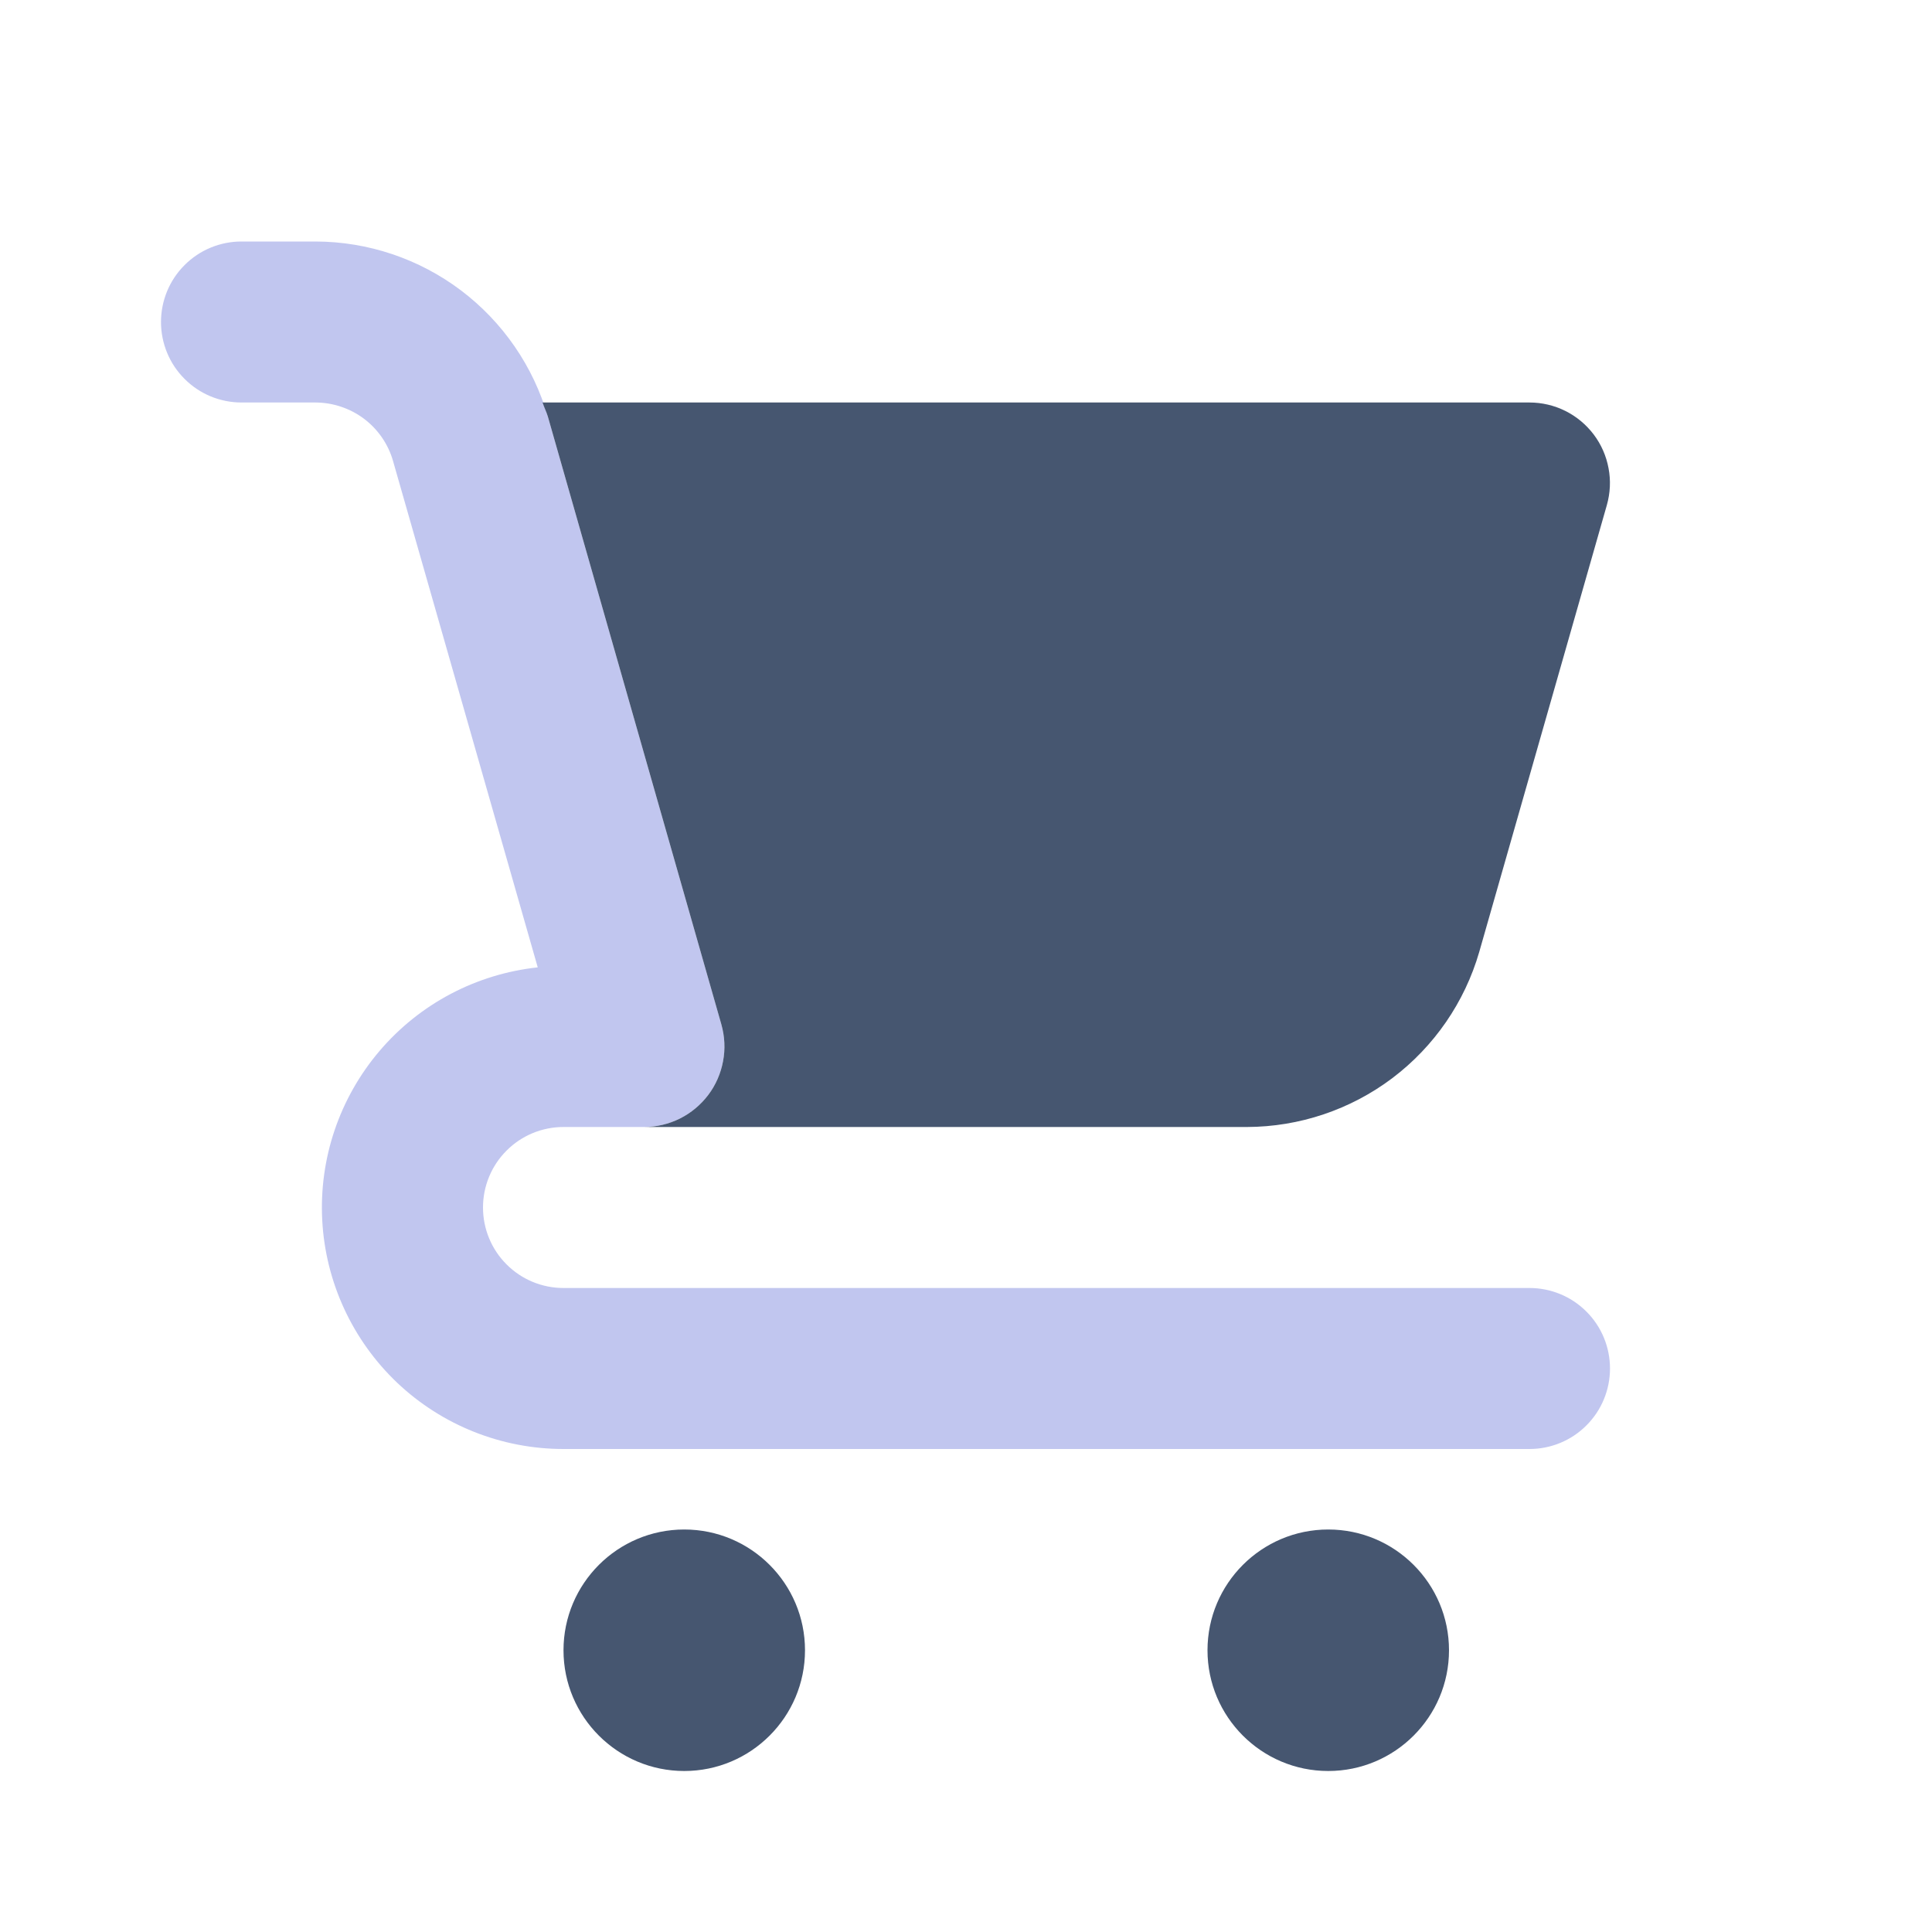
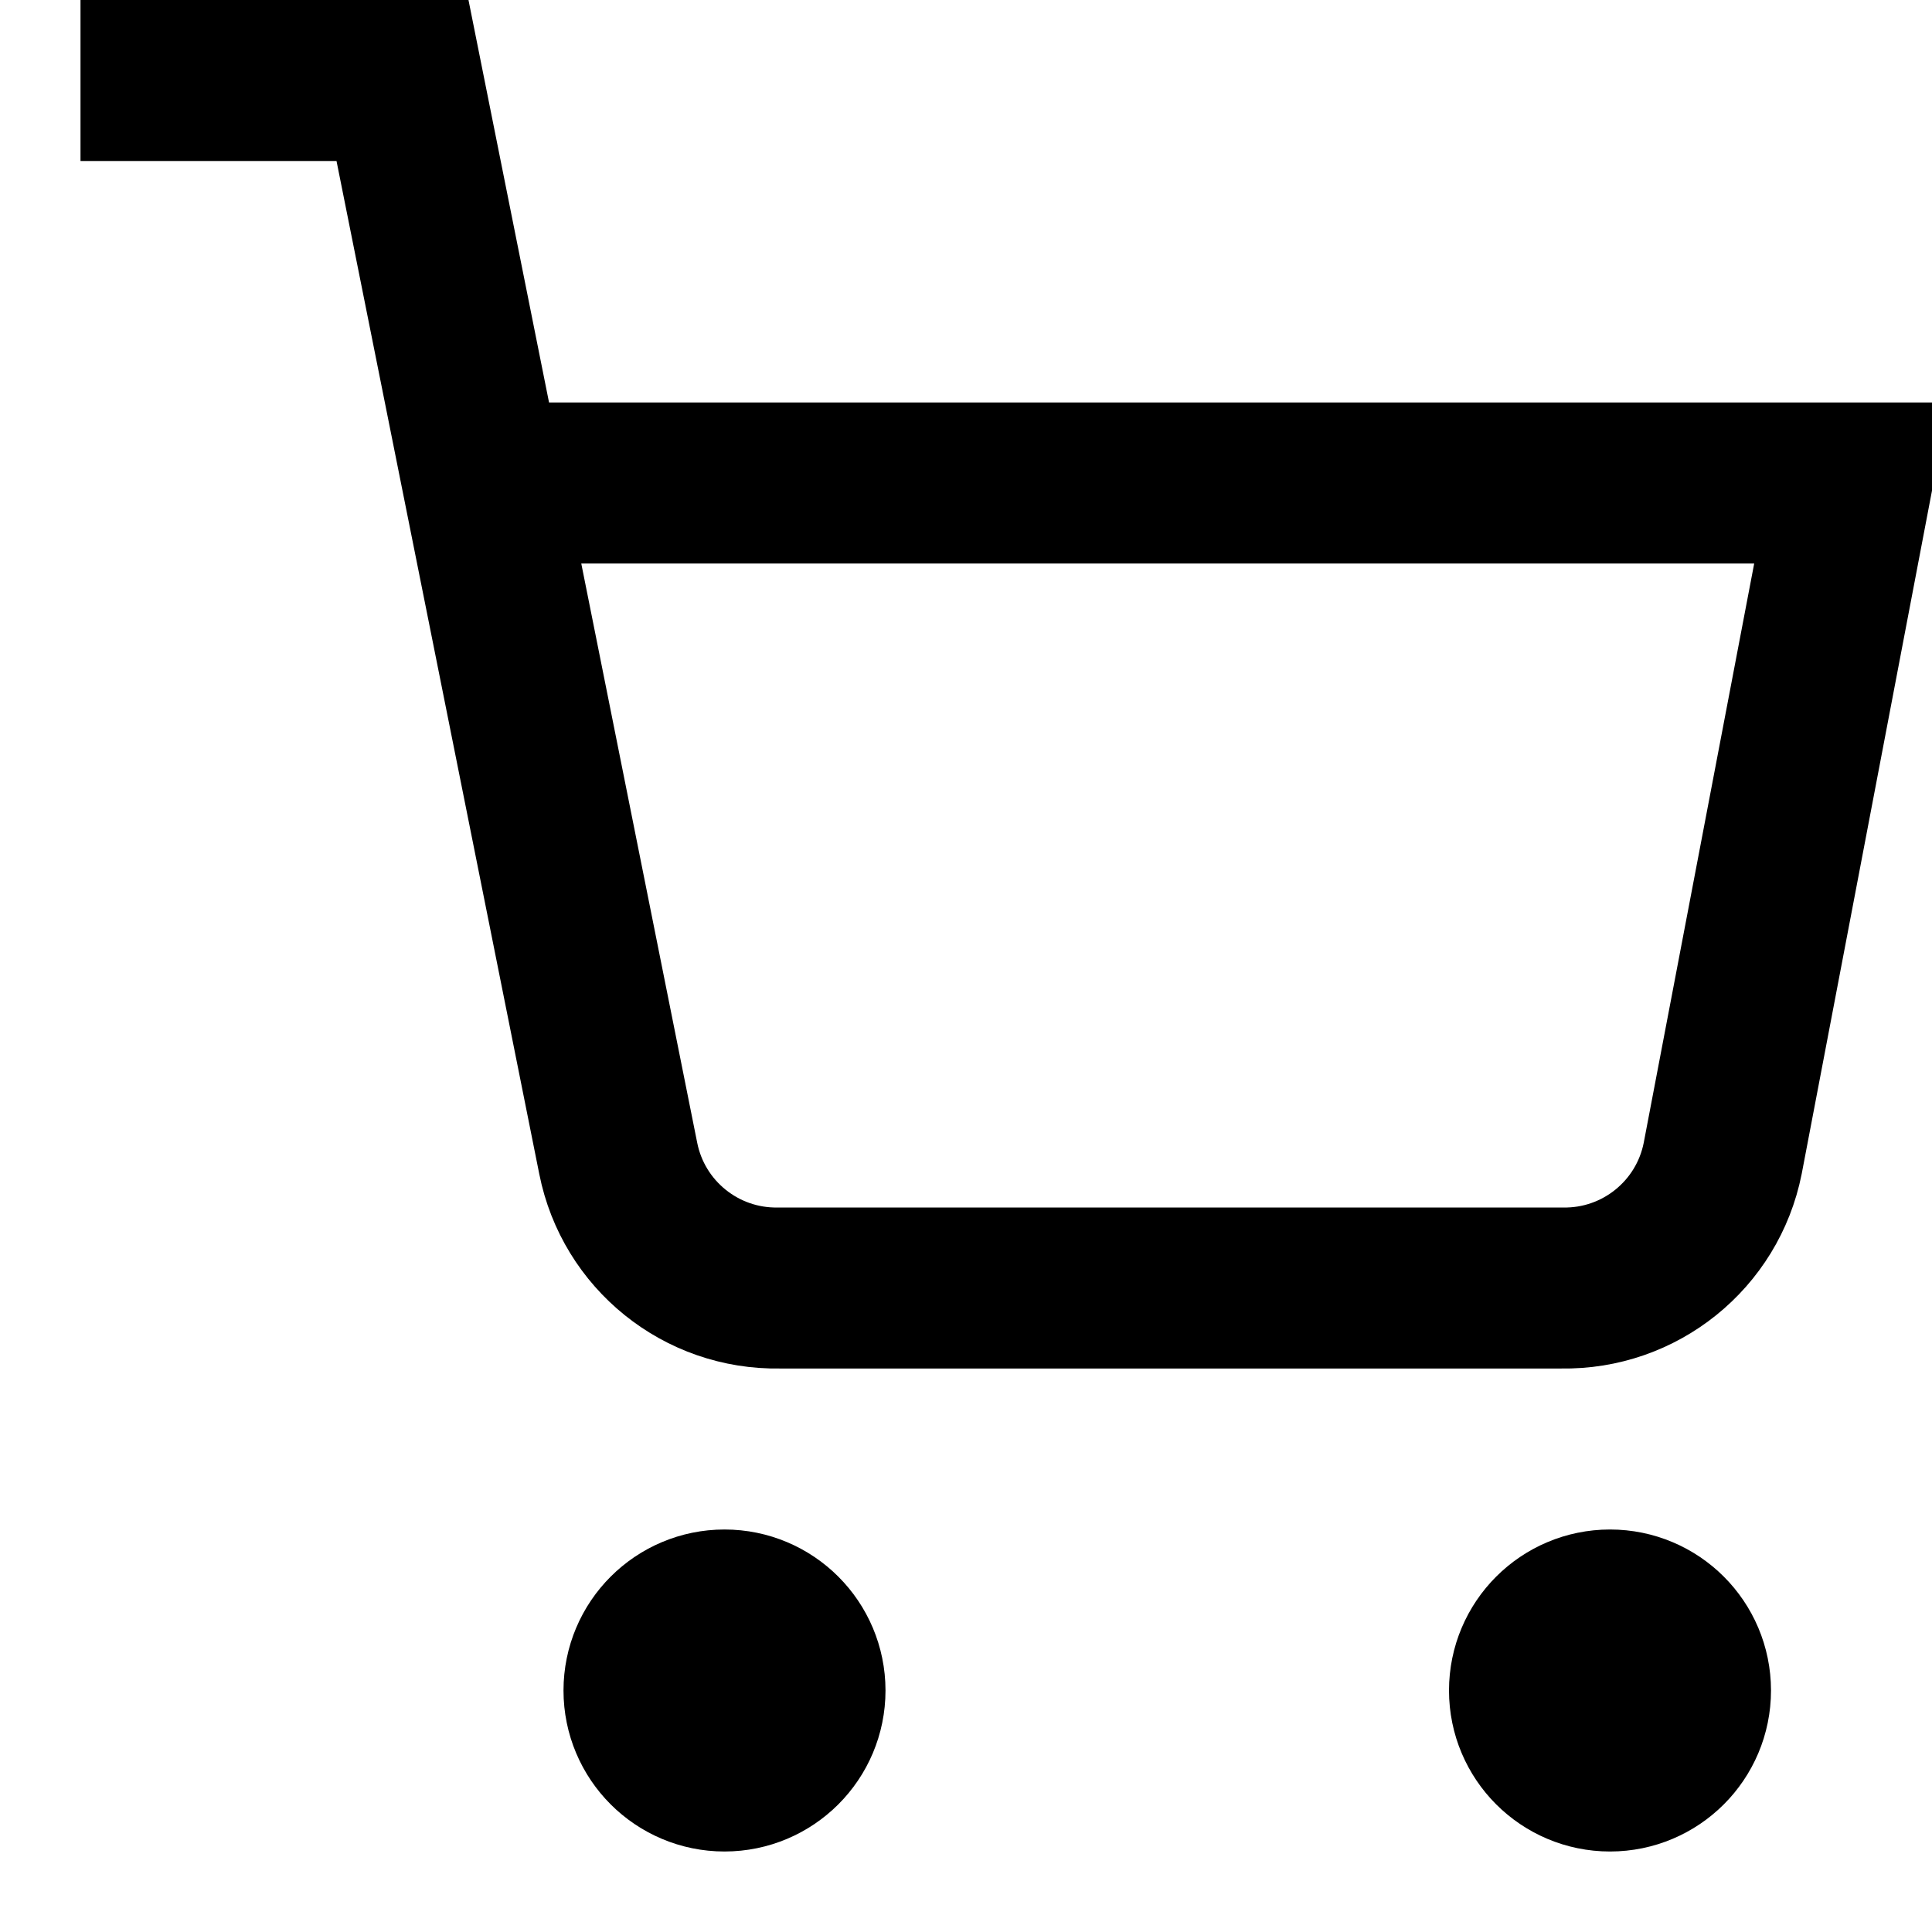
- <svg xmlns="http://www.w3.org/2000/svg" width="24" height="24" viewBox="0 0 24 24" fill="none">
-   <path d="M8.5 22C9.328 22 10 21.328 10 20.5C10 19.672 9.328 19 8.5 19C7.672 19 7 19.672 7 20.5C7 21.328 7.672 22 8.5 22Z" fill="#465670" />
-   <path d="M16.5 22C17.328 22 18 21.328 18 20.5C18 19.672 17.328 19 16.5 19C15.672 19 15 19.672 15 20.5C15 21.328 15.672 22 16.5 22Z" fill="#465670" />
-   <path d="M19 18H7C6.232 18 5.493 17.706 4.935 17.178C4.378 16.649 4.044 15.927 4.003 15.16C3.962 14.393 4.217 13.64 4.715 13.055C5.213 12.47 5.916 12.099 6.68 12.017L4.882 5.725C4.822 5.516 4.695 5.333 4.522 5.202C4.348 5.072 4.137 5.001 3.92 5H3C2.735 5 2.48 4.895 2.293 4.707C2.105 4.52 2 4.265 2 4C2 3.735 2.105 3.48 2.293 3.293C2.48 3.105 2.735 3 3 3H3.921C4.573 3.002 5.206 3.215 5.726 3.607C6.246 4 6.625 4.55 6.806 5.176L8.961 12.726C9.003 12.875 9.011 13.031 8.982 13.183C8.954 13.335 8.891 13.479 8.798 13.602C8.704 13.726 8.584 13.826 8.446 13.895C8.307 13.964 8.155 14 8 14H7C6.735 14 6.48 14.105 6.293 14.293C6.105 14.48 6 14.735 6 15C6 15.265 6.105 15.52 6.293 15.707C6.48 15.895 6.735 16 7 16H19C19.265 16 19.52 16.105 19.707 16.293C19.895 16.48 20 16.735 20 17C20 17.265 19.895 17.52 19.707 17.707C19.52 17.895 19.265 18 19 18Z" fill="#C1C6EF" />
-   <path d="M6.806 5.176L8.961 12.726C9.003 12.875 9.011 13.031 8.982 13.183C8.954 13.335 8.891 13.479 8.798 13.602C8.704 13.726 8.584 13.826 8.446 13.895C8.307 13.964 8.155 14 8 14H15.491C16.142 13.998 16.776 13.785 17.296 13.393C17.816 13 18.195 12.45 18.376 11.824L19.961 6.274C20.003 6.125 20.011 5.969 19.982 5.817C19.954 5.665 19.891 5.521 19.798 5.398C19.704 5.274 19.584 5.174 19.446 5.105C19.307 5.036 19.155 5 19 5H6.74C6.76 5.06 6.788 5.115 6.806 5.176Z" fill="#465670" />
+ <svg xmlns="http://www.w3.org/2000/svg" width="24" height="24" viewBox="0 0 24 24" fill="none" stroke="currentColor" stroke-width="2">
+   <circle cx="9" cy="21" r="1" />
+   <circle cx="20" cy="21" r="1" />
+   <path d="M1 1h4l2.68 13.39a2 2 0 0 0 2 1.61h9.72a2 2 0 0 0 2-1.61L23 6H6" />
</svg>
